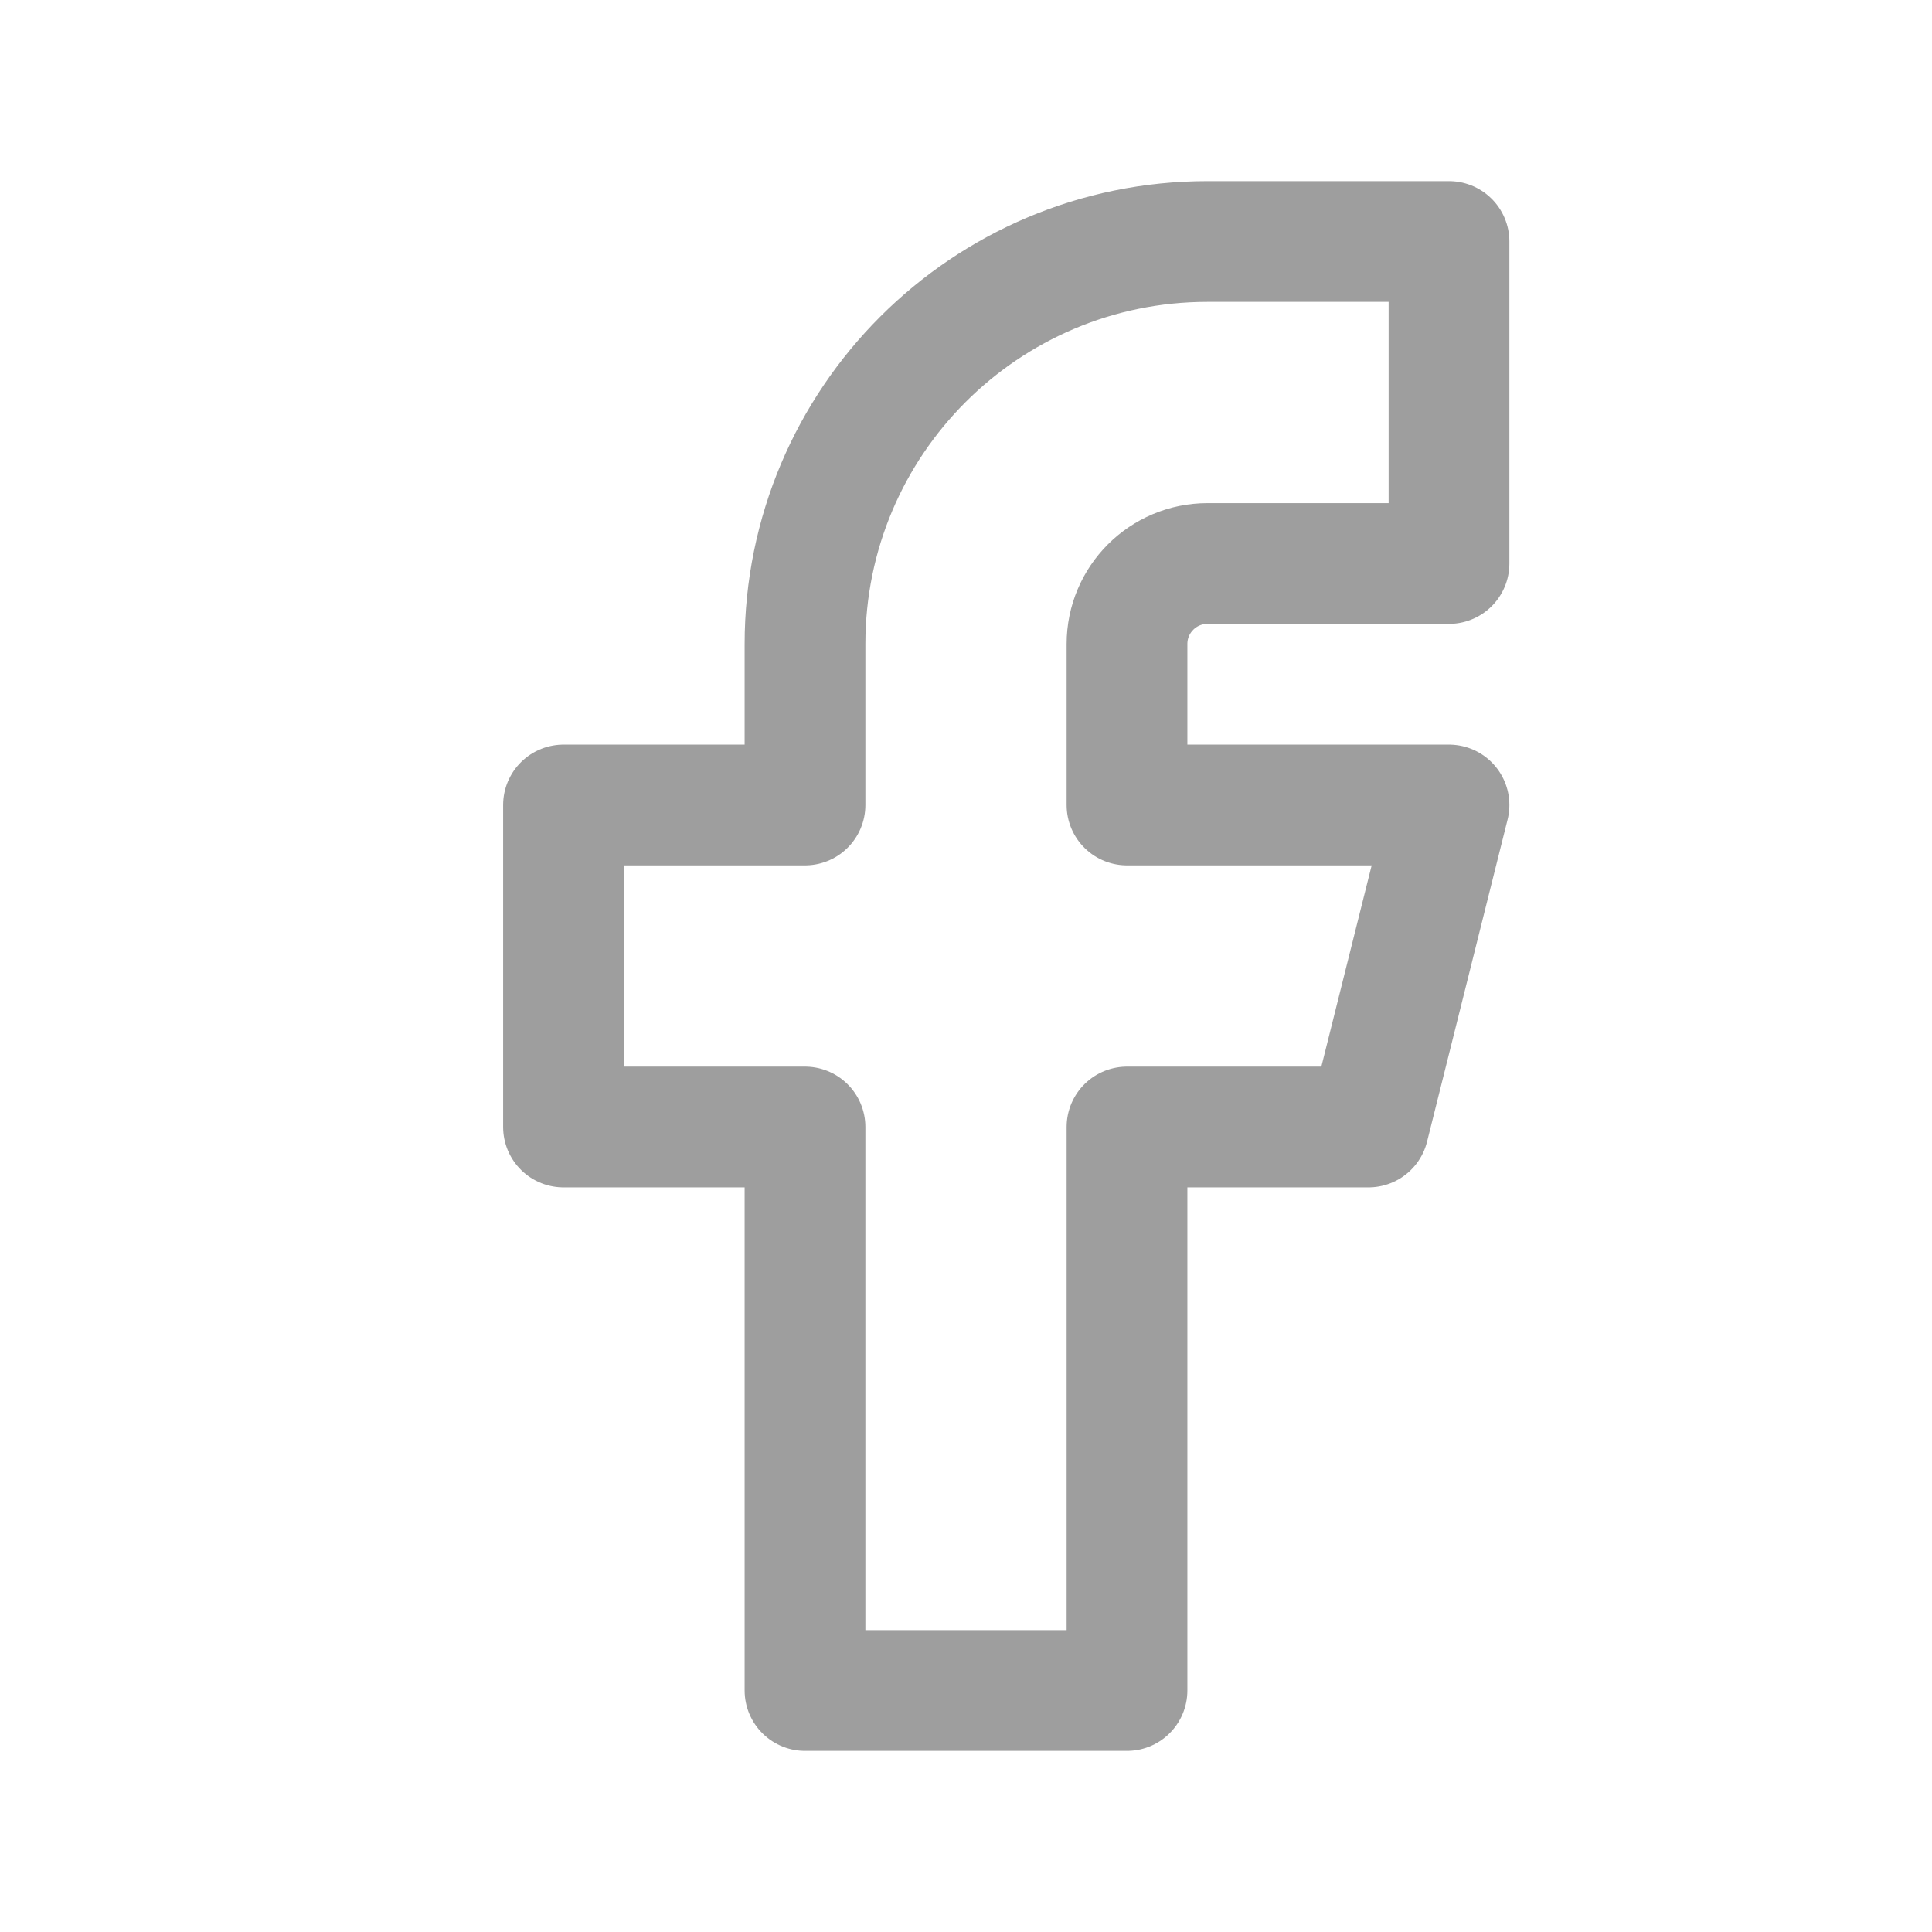
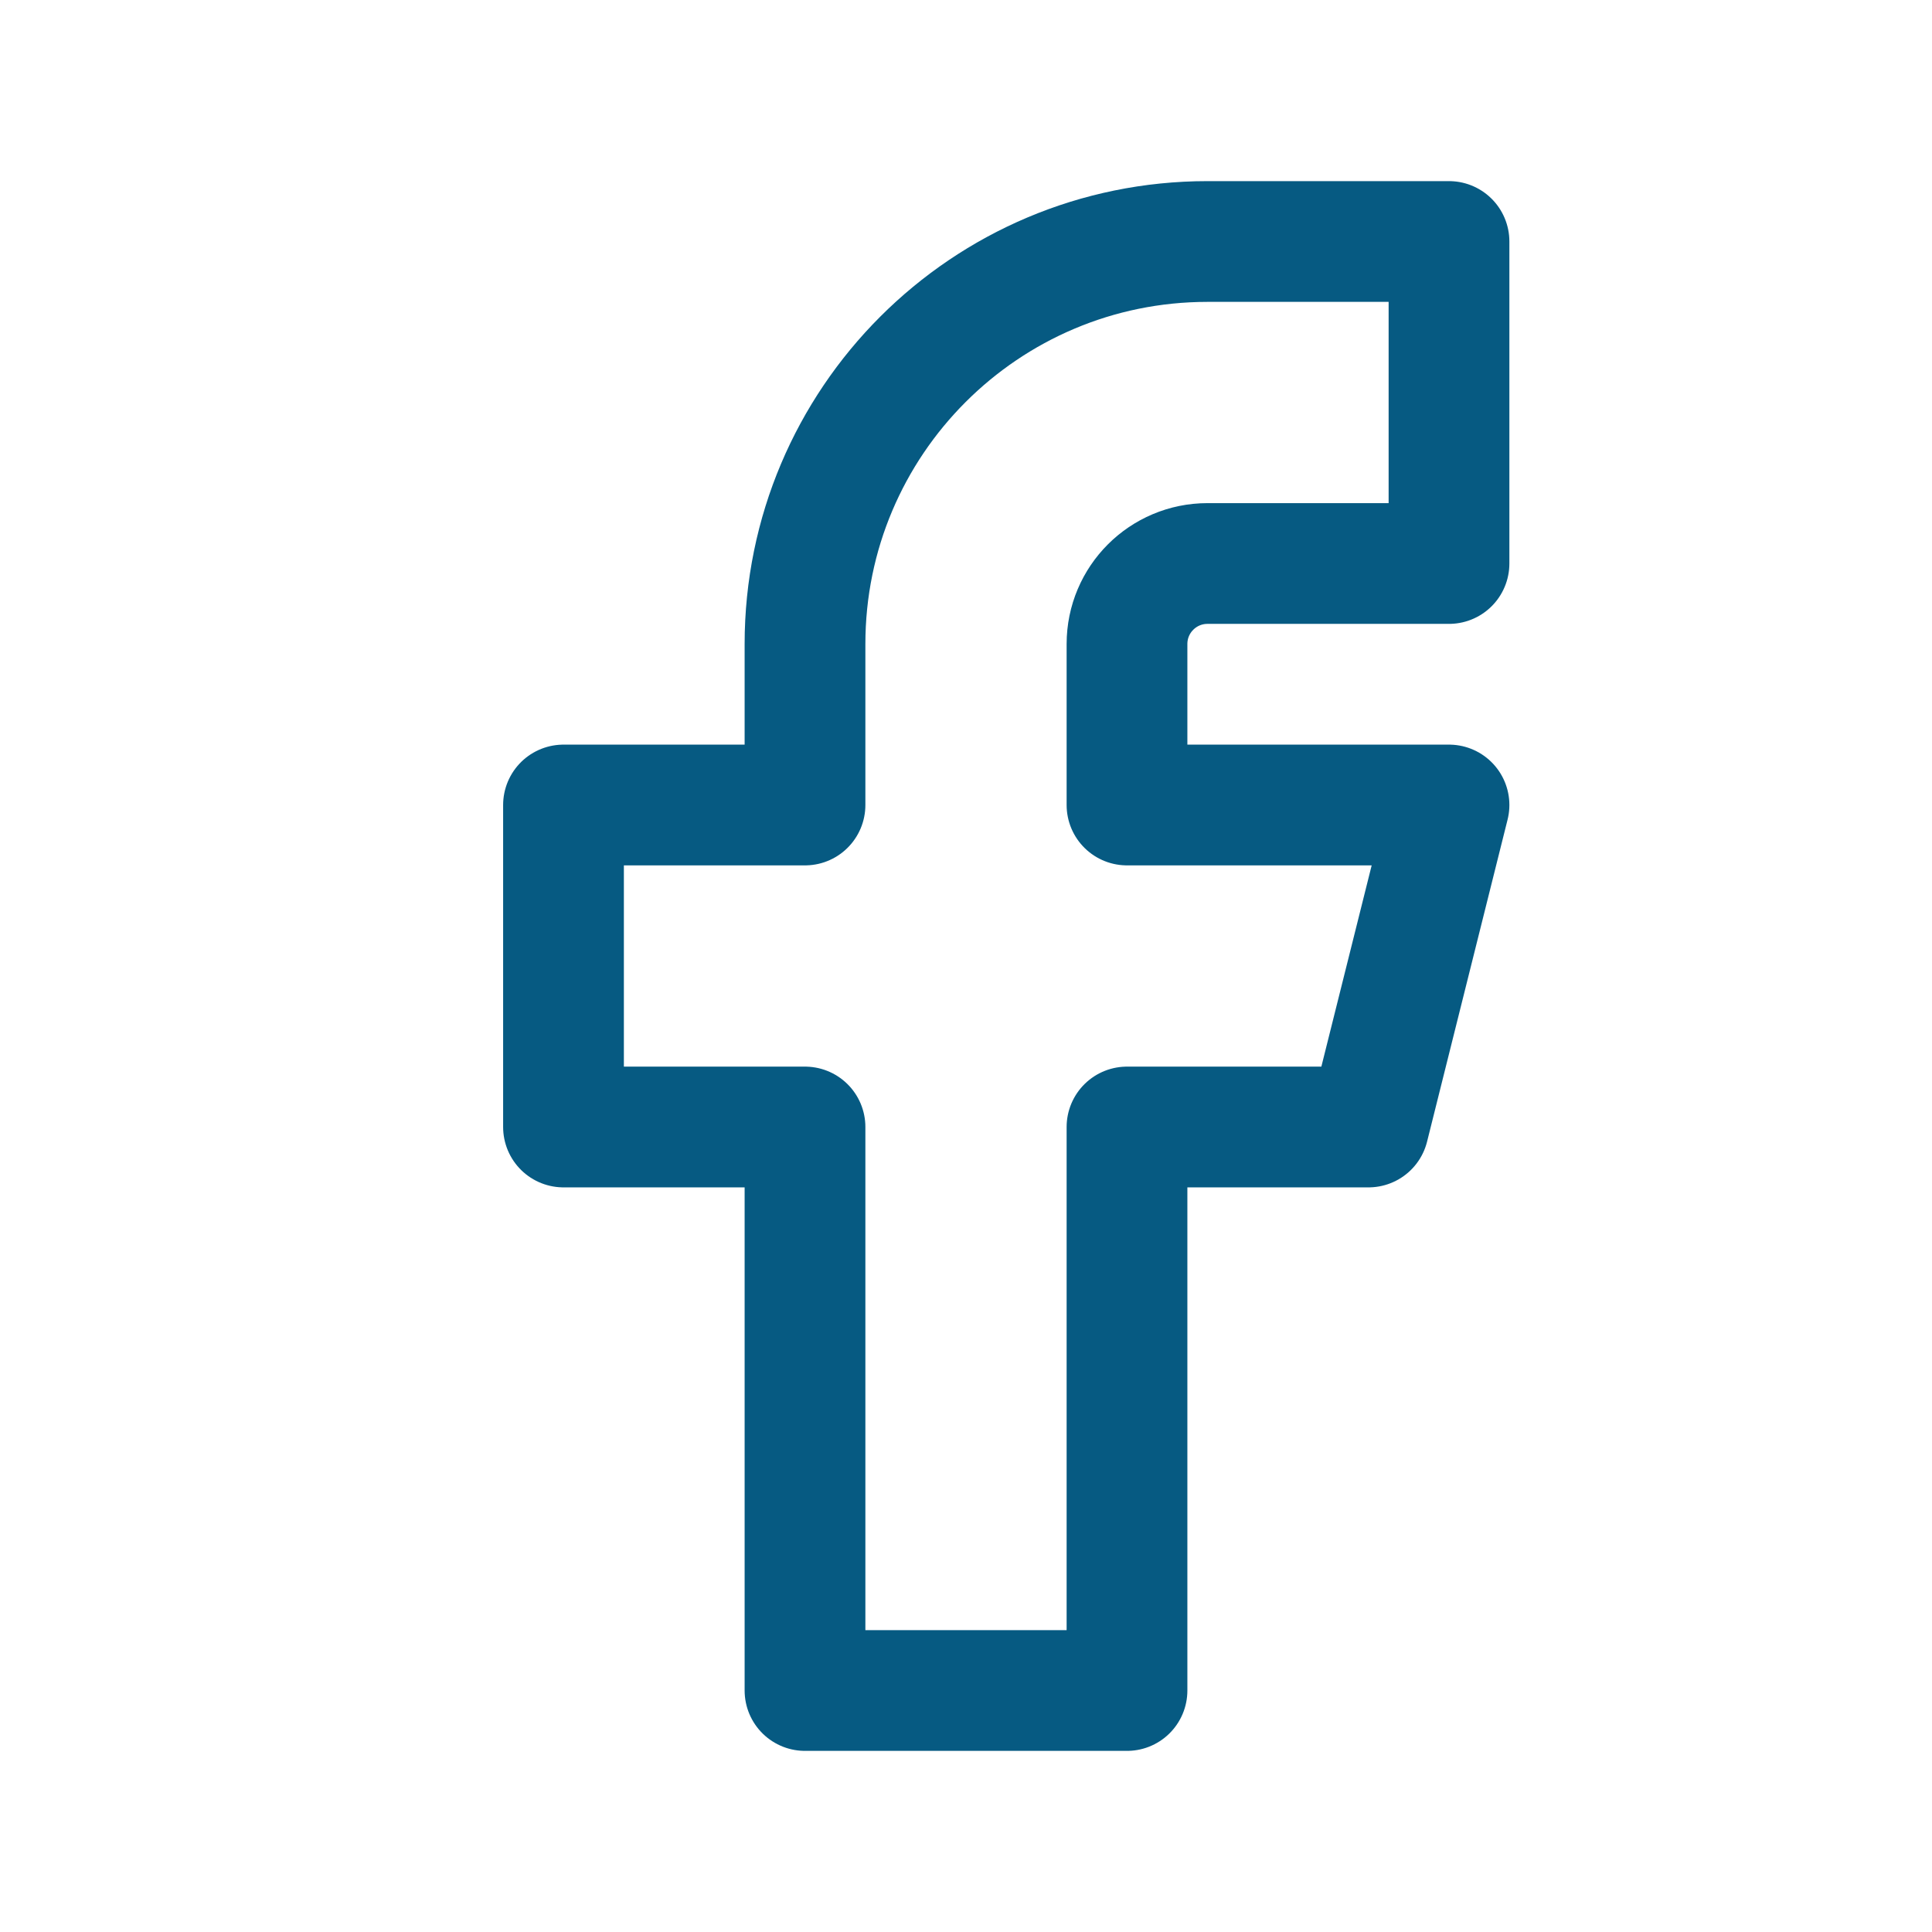
- <svg xmlns="http://www.w3.org/2000/svg" class="icon icon-tabler icon-tabler-brand-facebook" width="33" height="33" viewBox="0 0 24 24" stroke-width="1.5" stroke="#9e9e9e" fill="none" stroke-linecap="round" stroke-linejoin="round">
+ <svg xmlns="http://www.w3.org/2000/svg" class="icon icon-tabler icon-tabler-brand-facebook" width="33" height="33" viewBox="0 0 24 24" stroke-width="1.5" stroke="#065A82" fill="none" stroke-linecap="round" stroke-linejoin="round">
  <path stroke="none" d="M0 0h24v24H0z" fill="none" />
  <path d="M7 10v4h3v7h4v-7h3l1 -4h-4v-2a1 1 0 0 1 1 -1h3v-4h-3a5 5 0 0 0 -5 5v2h-3" />
</svg>
